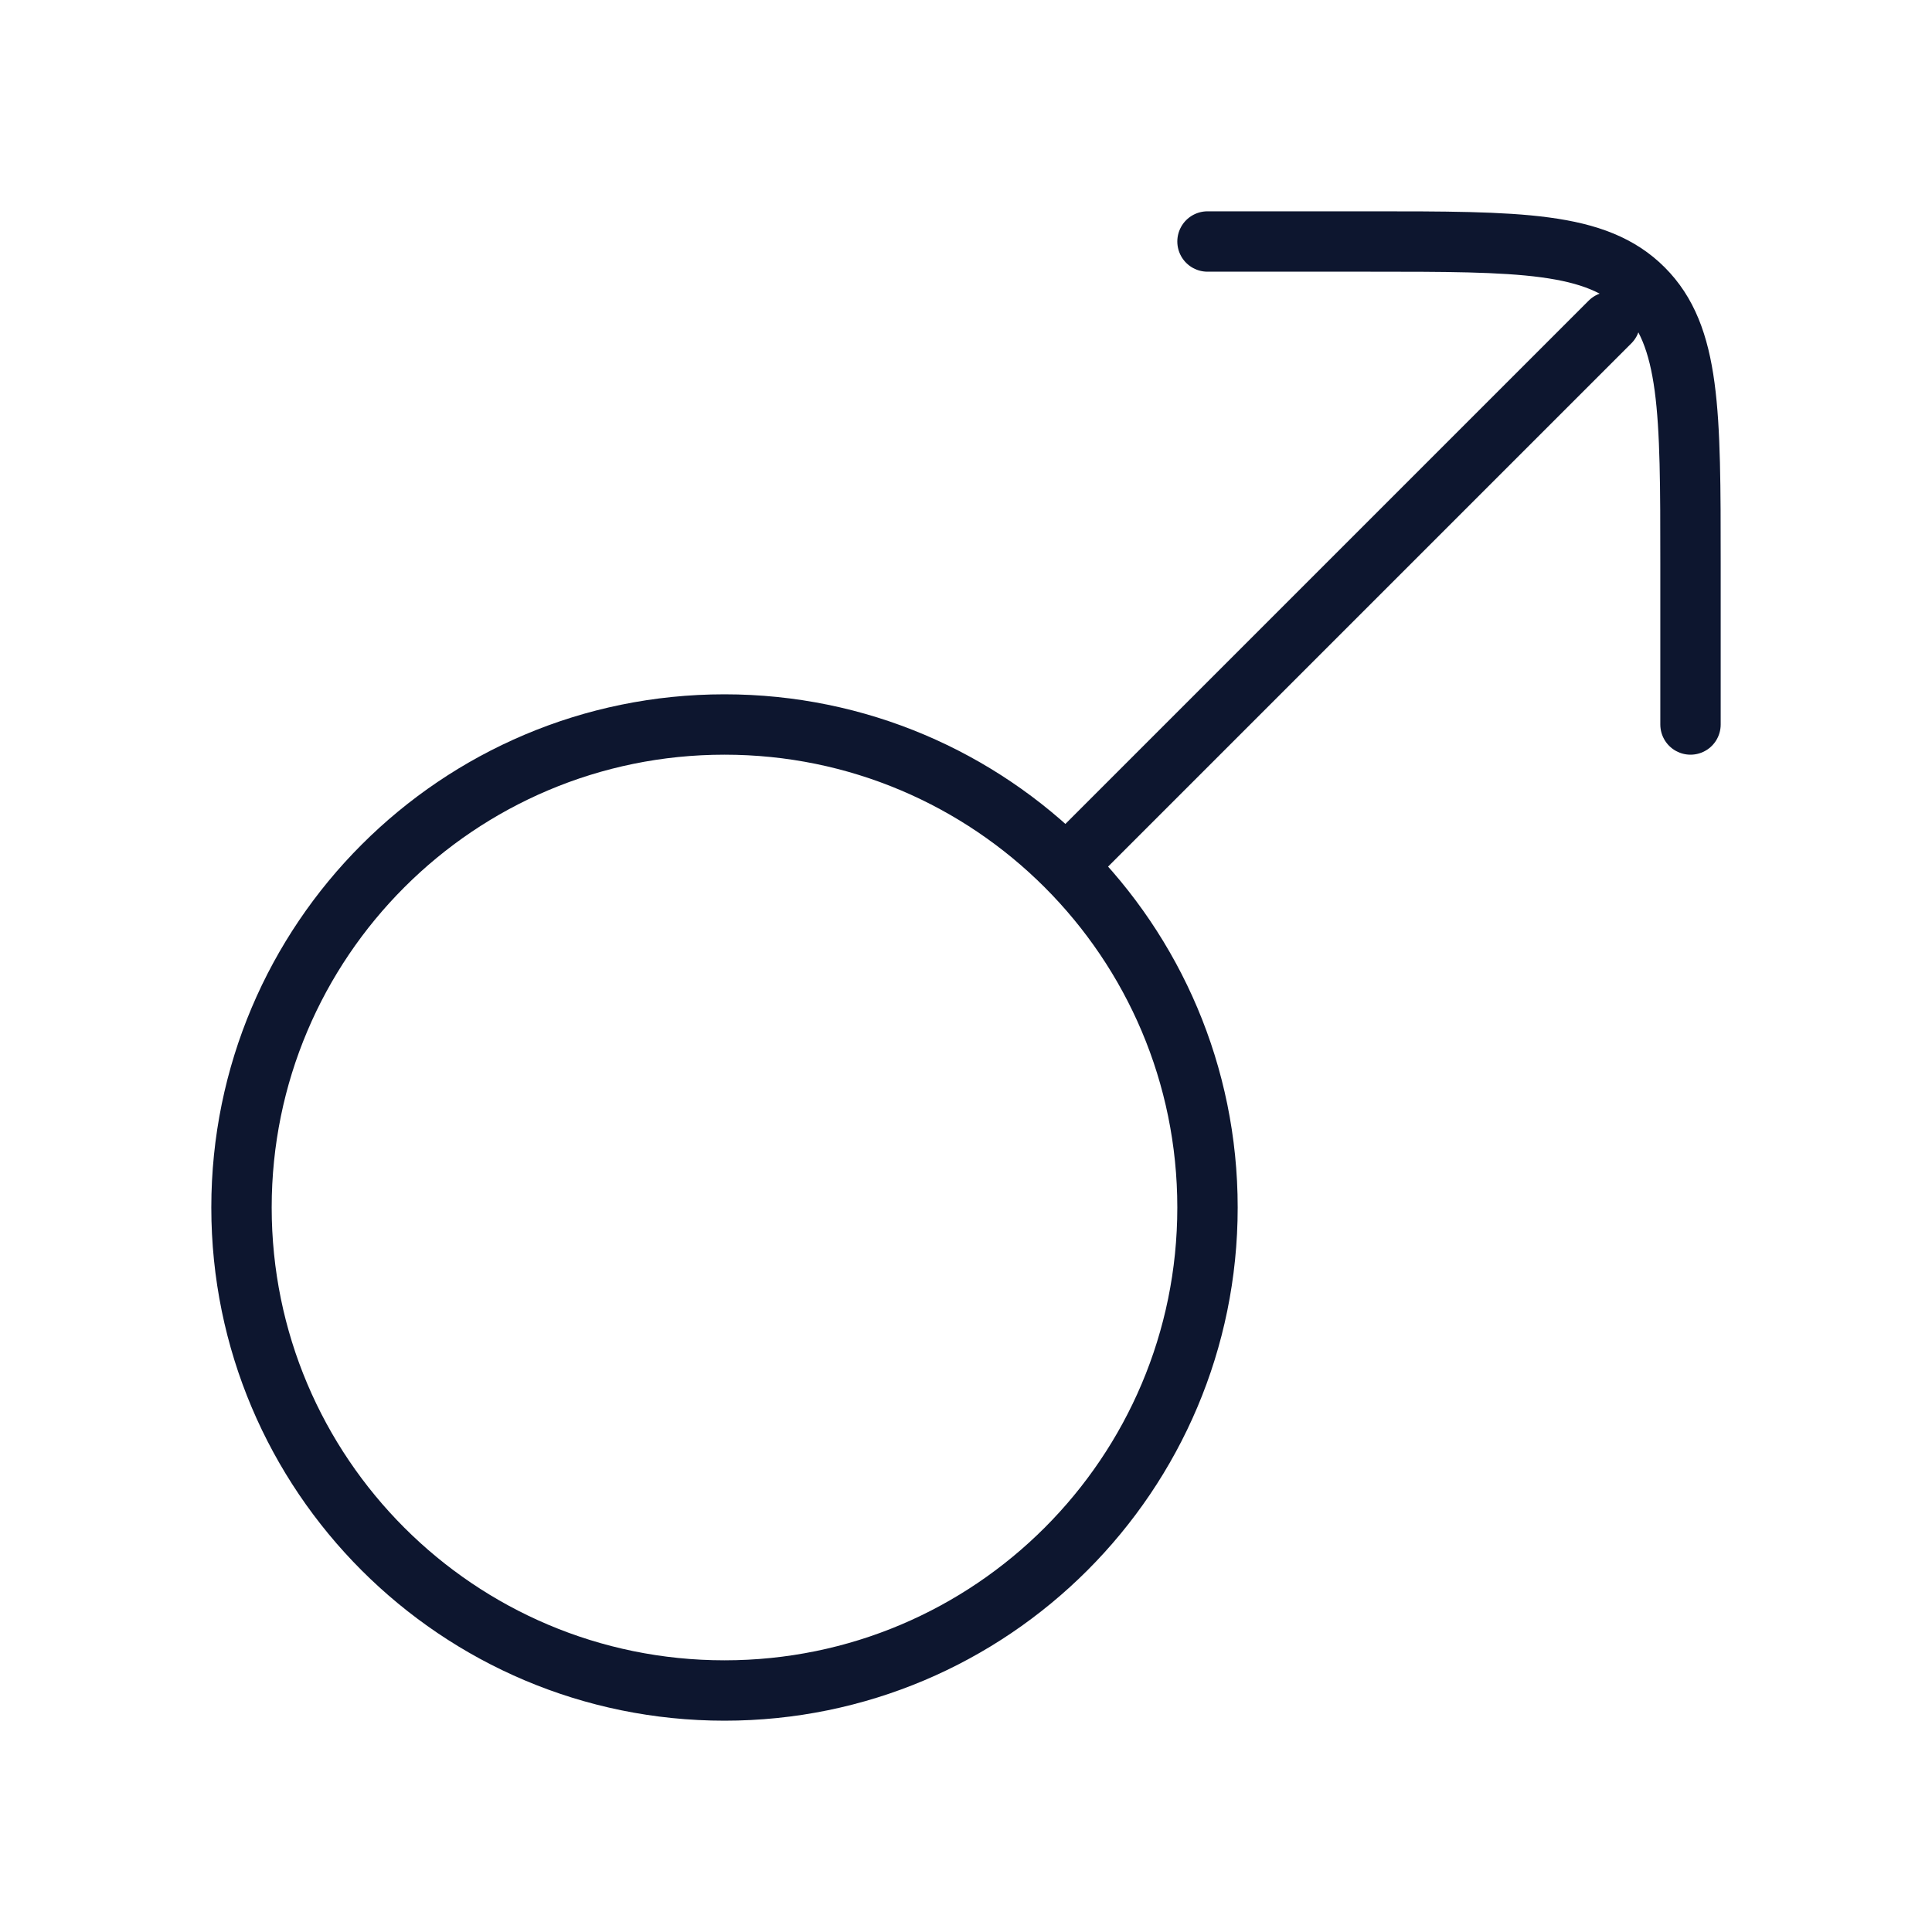
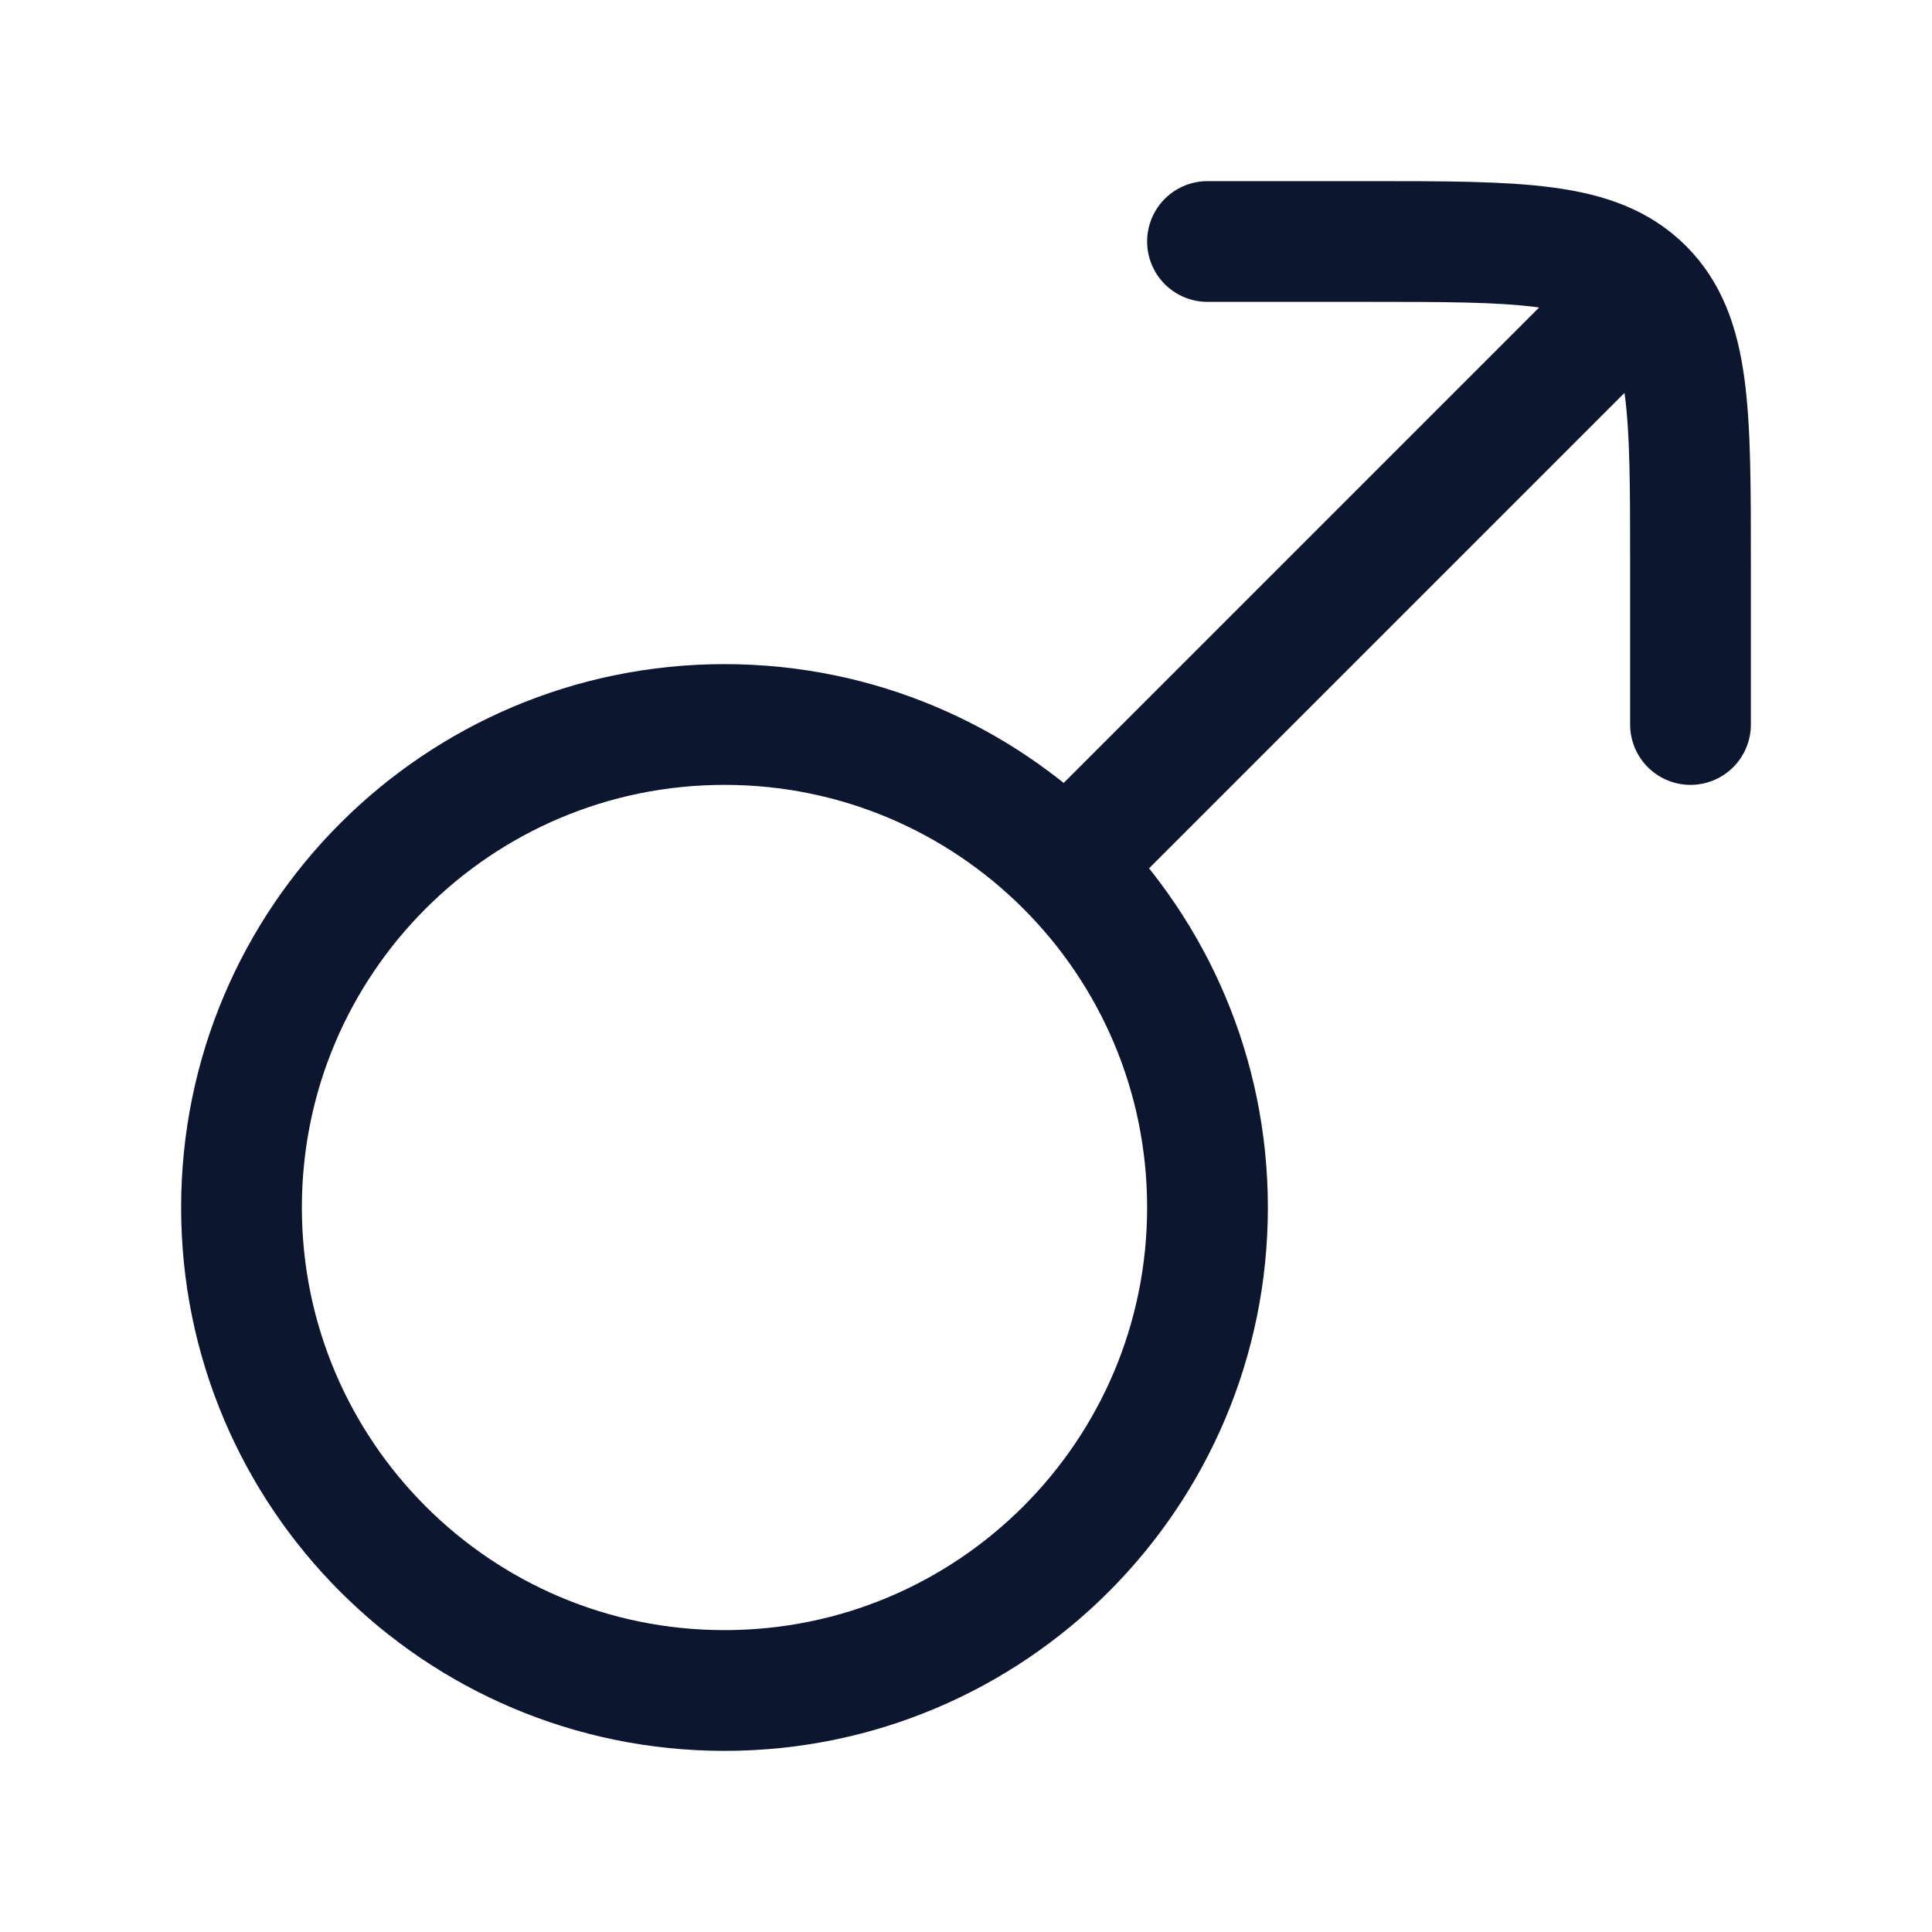
- <svg xmlns="http://www.w3.org/2000/svg" width="48" height="48" viewBox="0 0 48 48" fill="none">
-   <path d="M6 30C6 23.373 11.373 18 18 18C24.627 18 30 23.373 30 30C30 36.627 24.627 42 18 42C11.373 42 6 36.627 6 30Z" stroke="#0D162F" stroke-width="1.5" stroke-linecap="round" stroke-linejoin="round" />
-   <path d="M42 18V14C42 10.229 42 8.343 40.828 7.172C39.657 6 37.771 6 34 6H30M40 8L27 21" stroke="#0D162F" stroke-width="1.5" stroke-linecap="round" stroke-linejoin="round" />
+ <svg xmlns="http://www.w3.org/2000/svg" width="24" height="24" viewBox="0 0 24 24" fill="none">
+   <path d="M3 15C3 11.686 5.686 9 9 9C12.314 9 15 11.686 15 15C15 18.314 12.314 21 9 21C5.686 21 3 18.314 3 15Z" stroke="#0D162F" stroke-width="1.5" stroke-linecap="round" stroke-linejoin="round" />
+   <path d="M21 9V7C21 5.114 21 4.172 20.414 3.586C19.828 3 18.886 3 17 3H15M20 4L13.5 10.5" stroke="#0D162F" stroke-width="1.5" stroke-linecap="round" stroke-linejoin="round" />
</svg>
